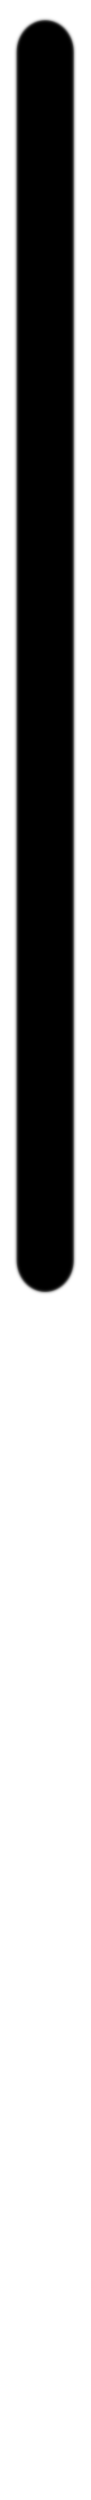
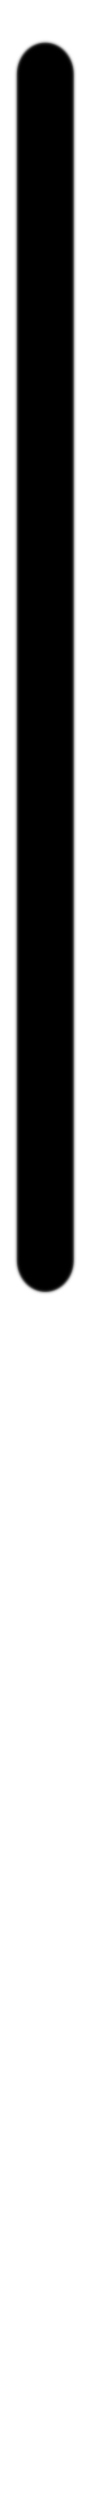
<svg xmlns="http://www.w3.org/2000/svg" id="svg4889" version="1.1" width="10" height="275" viewBox="0 0 10 275">
  <defs id="defs4893">
    <filter style="color-interpolation-filters:sRGB" id="filter5485" x="-0.05" width="1.101" y="-0.003" height="1.006">
      <feGaussianBlur stdDeviation="0.188" id="feGaussianBlur5487" />
    </filter>
  </defs>
-   <rect style="opacity:1;fill:#000000;fill-opacity:1;stroke:none;stroke-opacity:1;filter:url(#filter5485)" id="rect4899" width="6.294" height="139.903" x="1.826" y="2.216" ry="3.491" />
+   <rect style="opacity:1;fill:#000000;fill-opacity:1;stroke:none;stroke-opacity:1;filter:url(#filter5485)" id="rect4899" width="6.27" height="137.437" x="1.85" y="4.682" ry="3.491" />
</svg>
